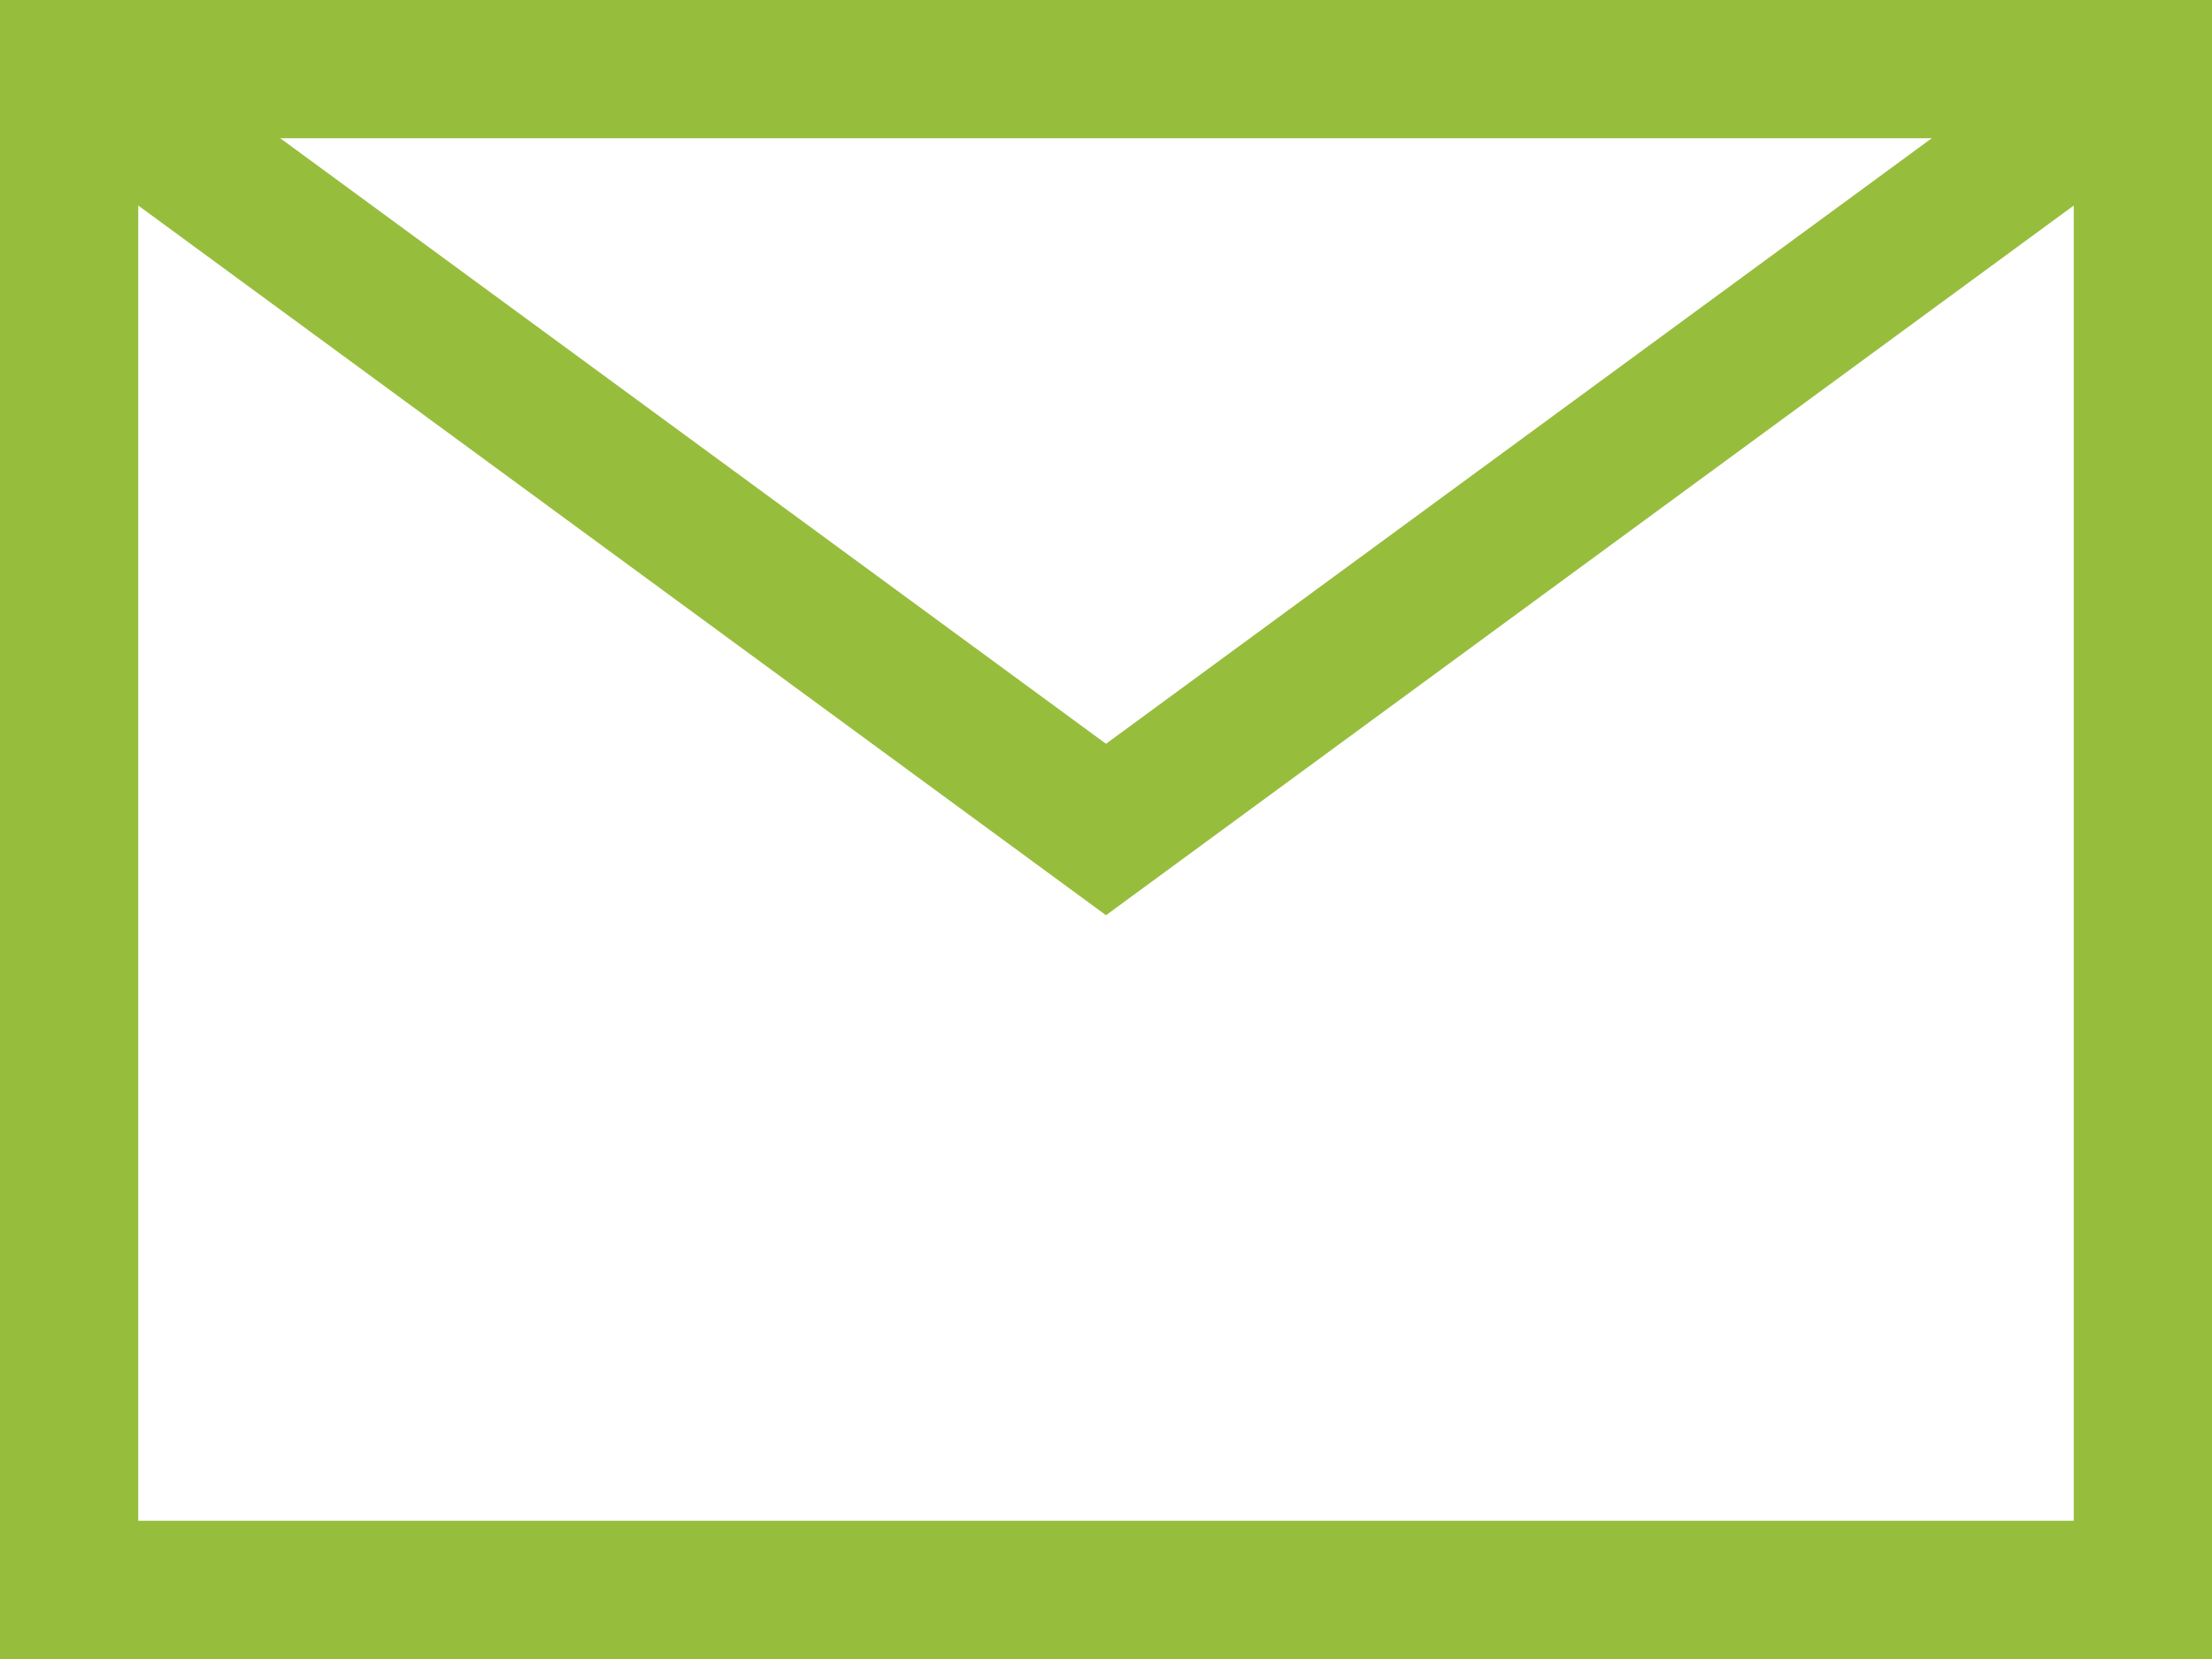
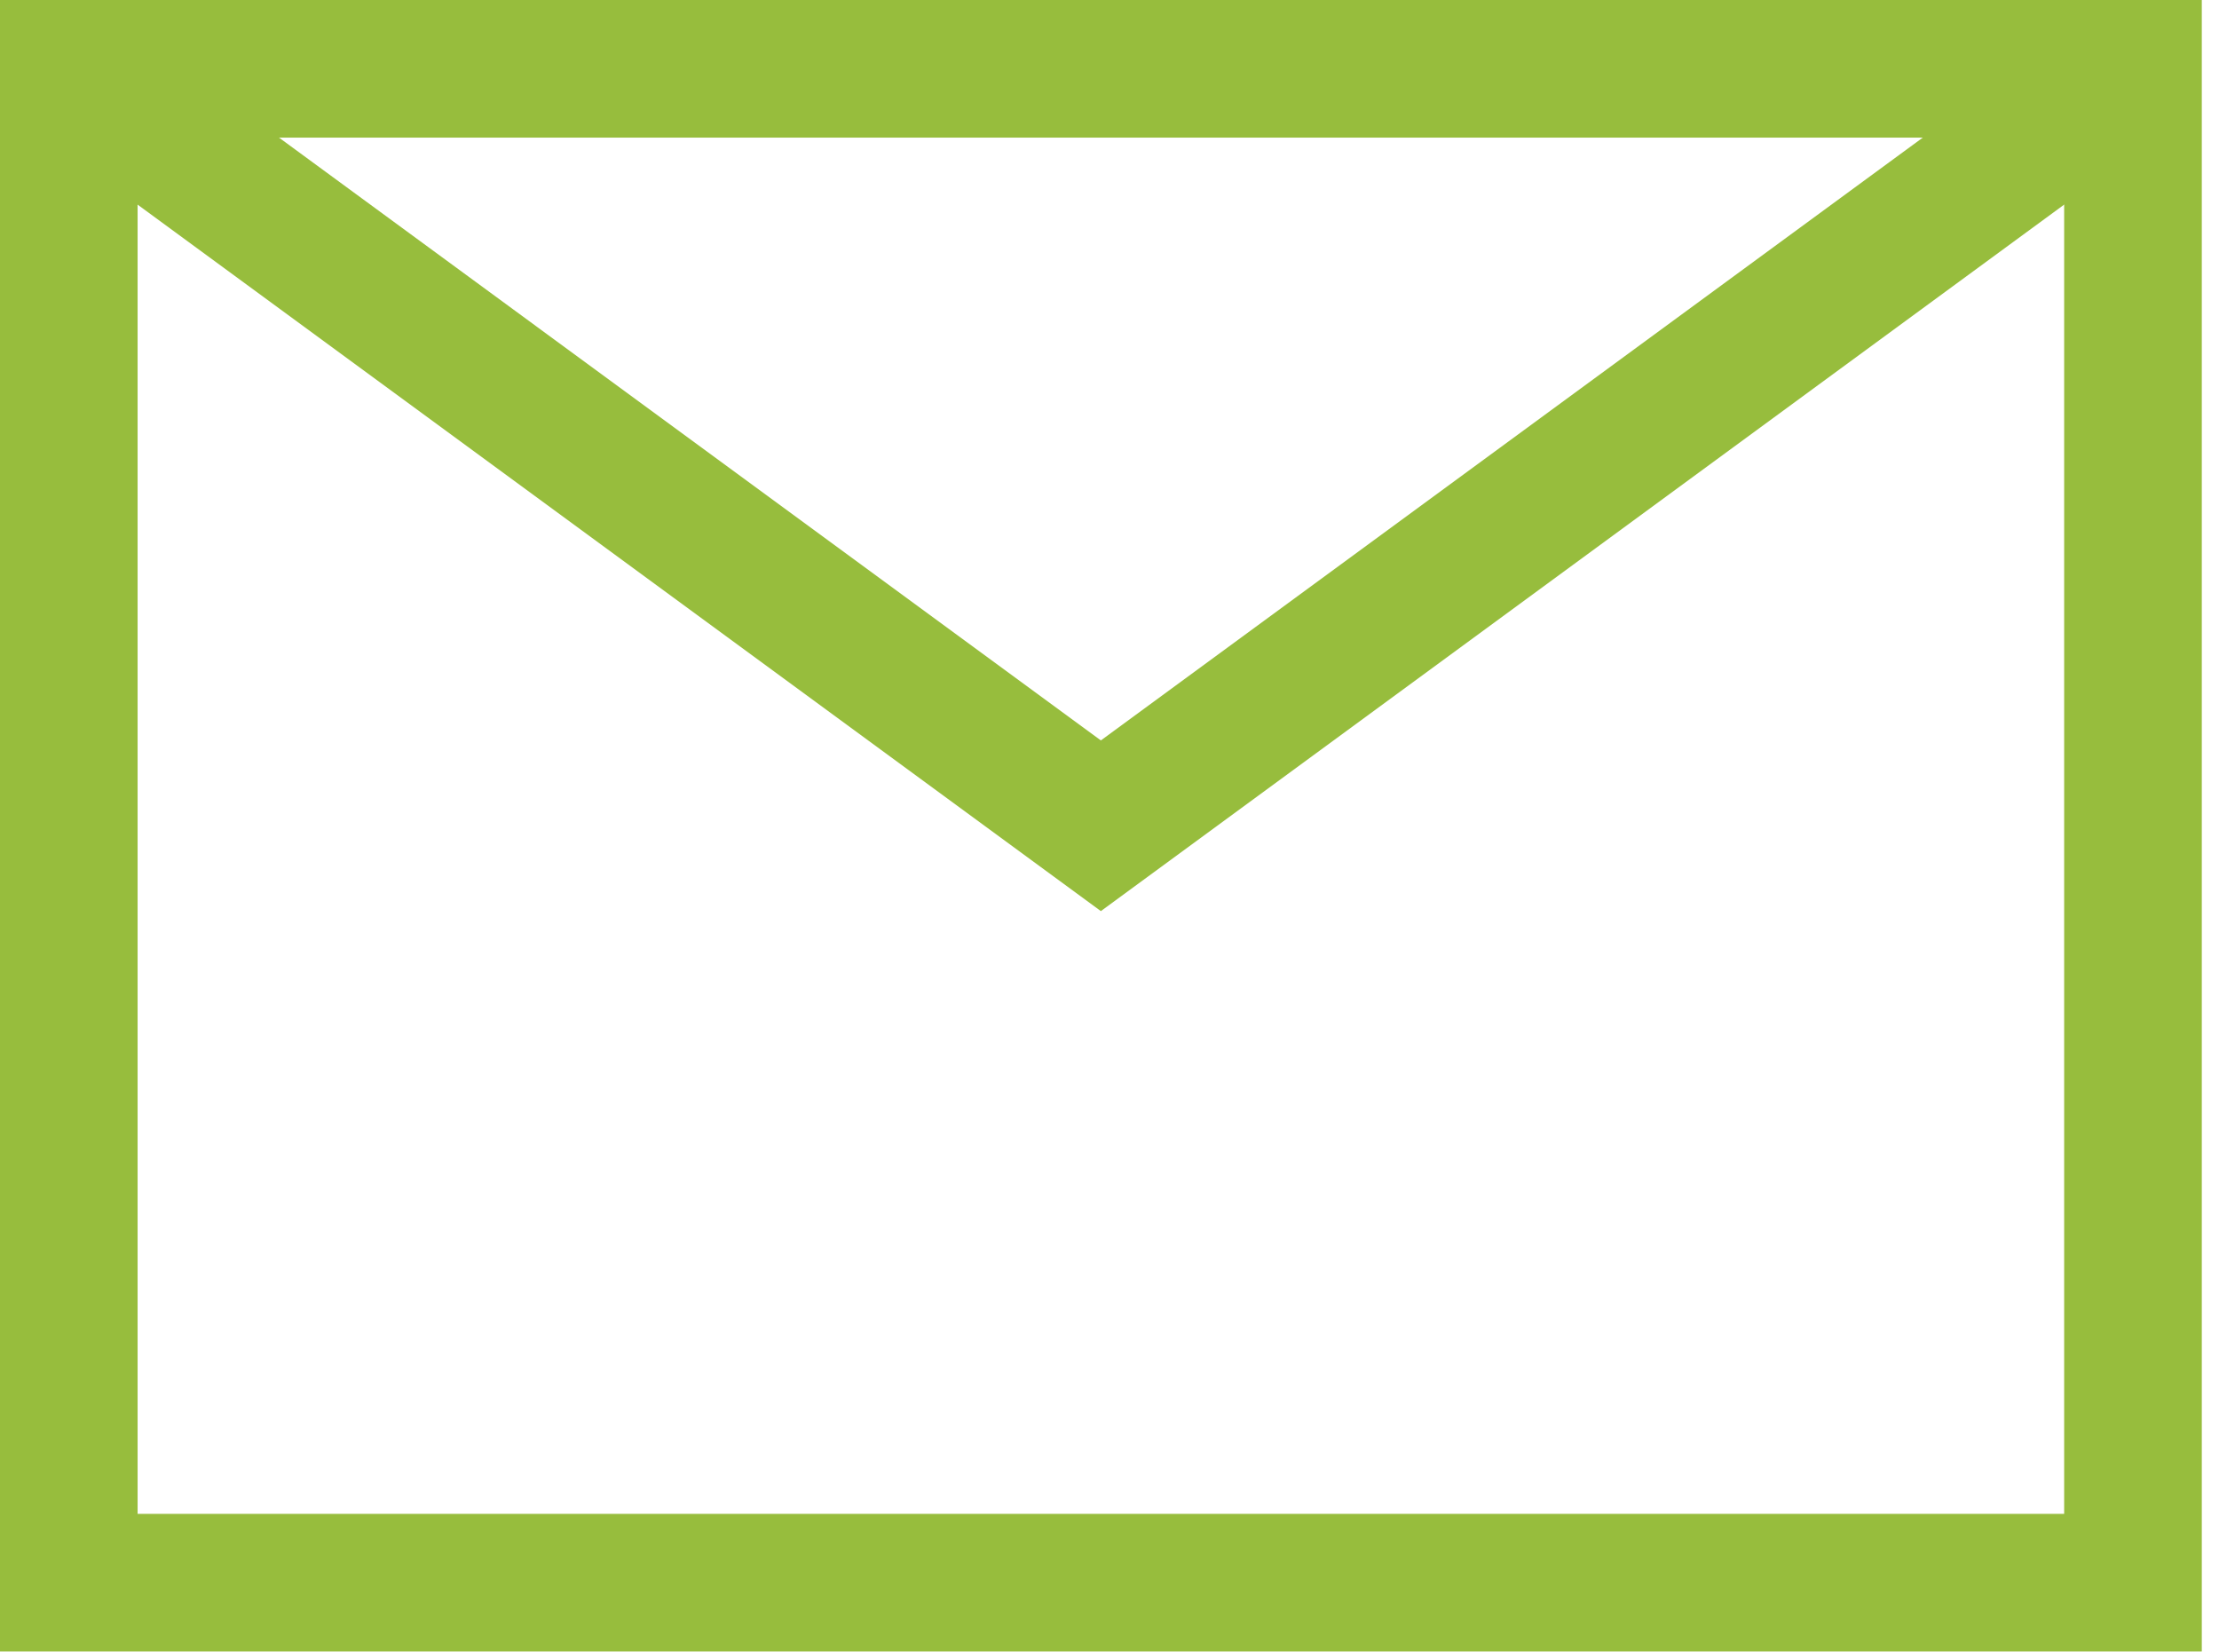
- <svg xmlns="http://www.w3.org/2000/svg" width="32px" height="24px" viewBox="0 0 32 24" version="1.1">
-   <g id="Desktop" stroke="none" stroke-width="1" fill="none" fill-rule="evenodd">
-     <g id="GFW---Help-Center---Home" transform="translate(-831, -2466)" stroke="#97BD3D" stroke-width="2">
-       <g id="Group-12" transform="translate(167, 2422)">
-         <g id="email-84" transform="translate(665, 45)">
-           <polyline id="Path" points="0 0 15 11 30 0" />
-           <rect id="Rectangle" stroke-linecap="square" x="0" y="0" width="30" height="22" />
-         </g>
-       </g>
-     </g>
-   </g>
+ <svg xmlns="http://www.w3.org/2000/svg" version="1.1" width="43" height="32" viewBox="0 0 43 32">
+   <path fill="none" stroke="#97bd3d" stroke-linejoin="miter" stroke-linecap="butt" stroke-miterlimit="4" stroke-width="2.667" d="M1.333 1.333l20 14.667 20-14.667" />
+   <path fill="none" stroke="#97bd3d" stroke-linejoin="miter" stroke-linecap="square" stroke-miterlimit="4" stroke-width="2.667" d="M1.333 1.333h40v29.333h-40v-29.333z" />
</svg>
